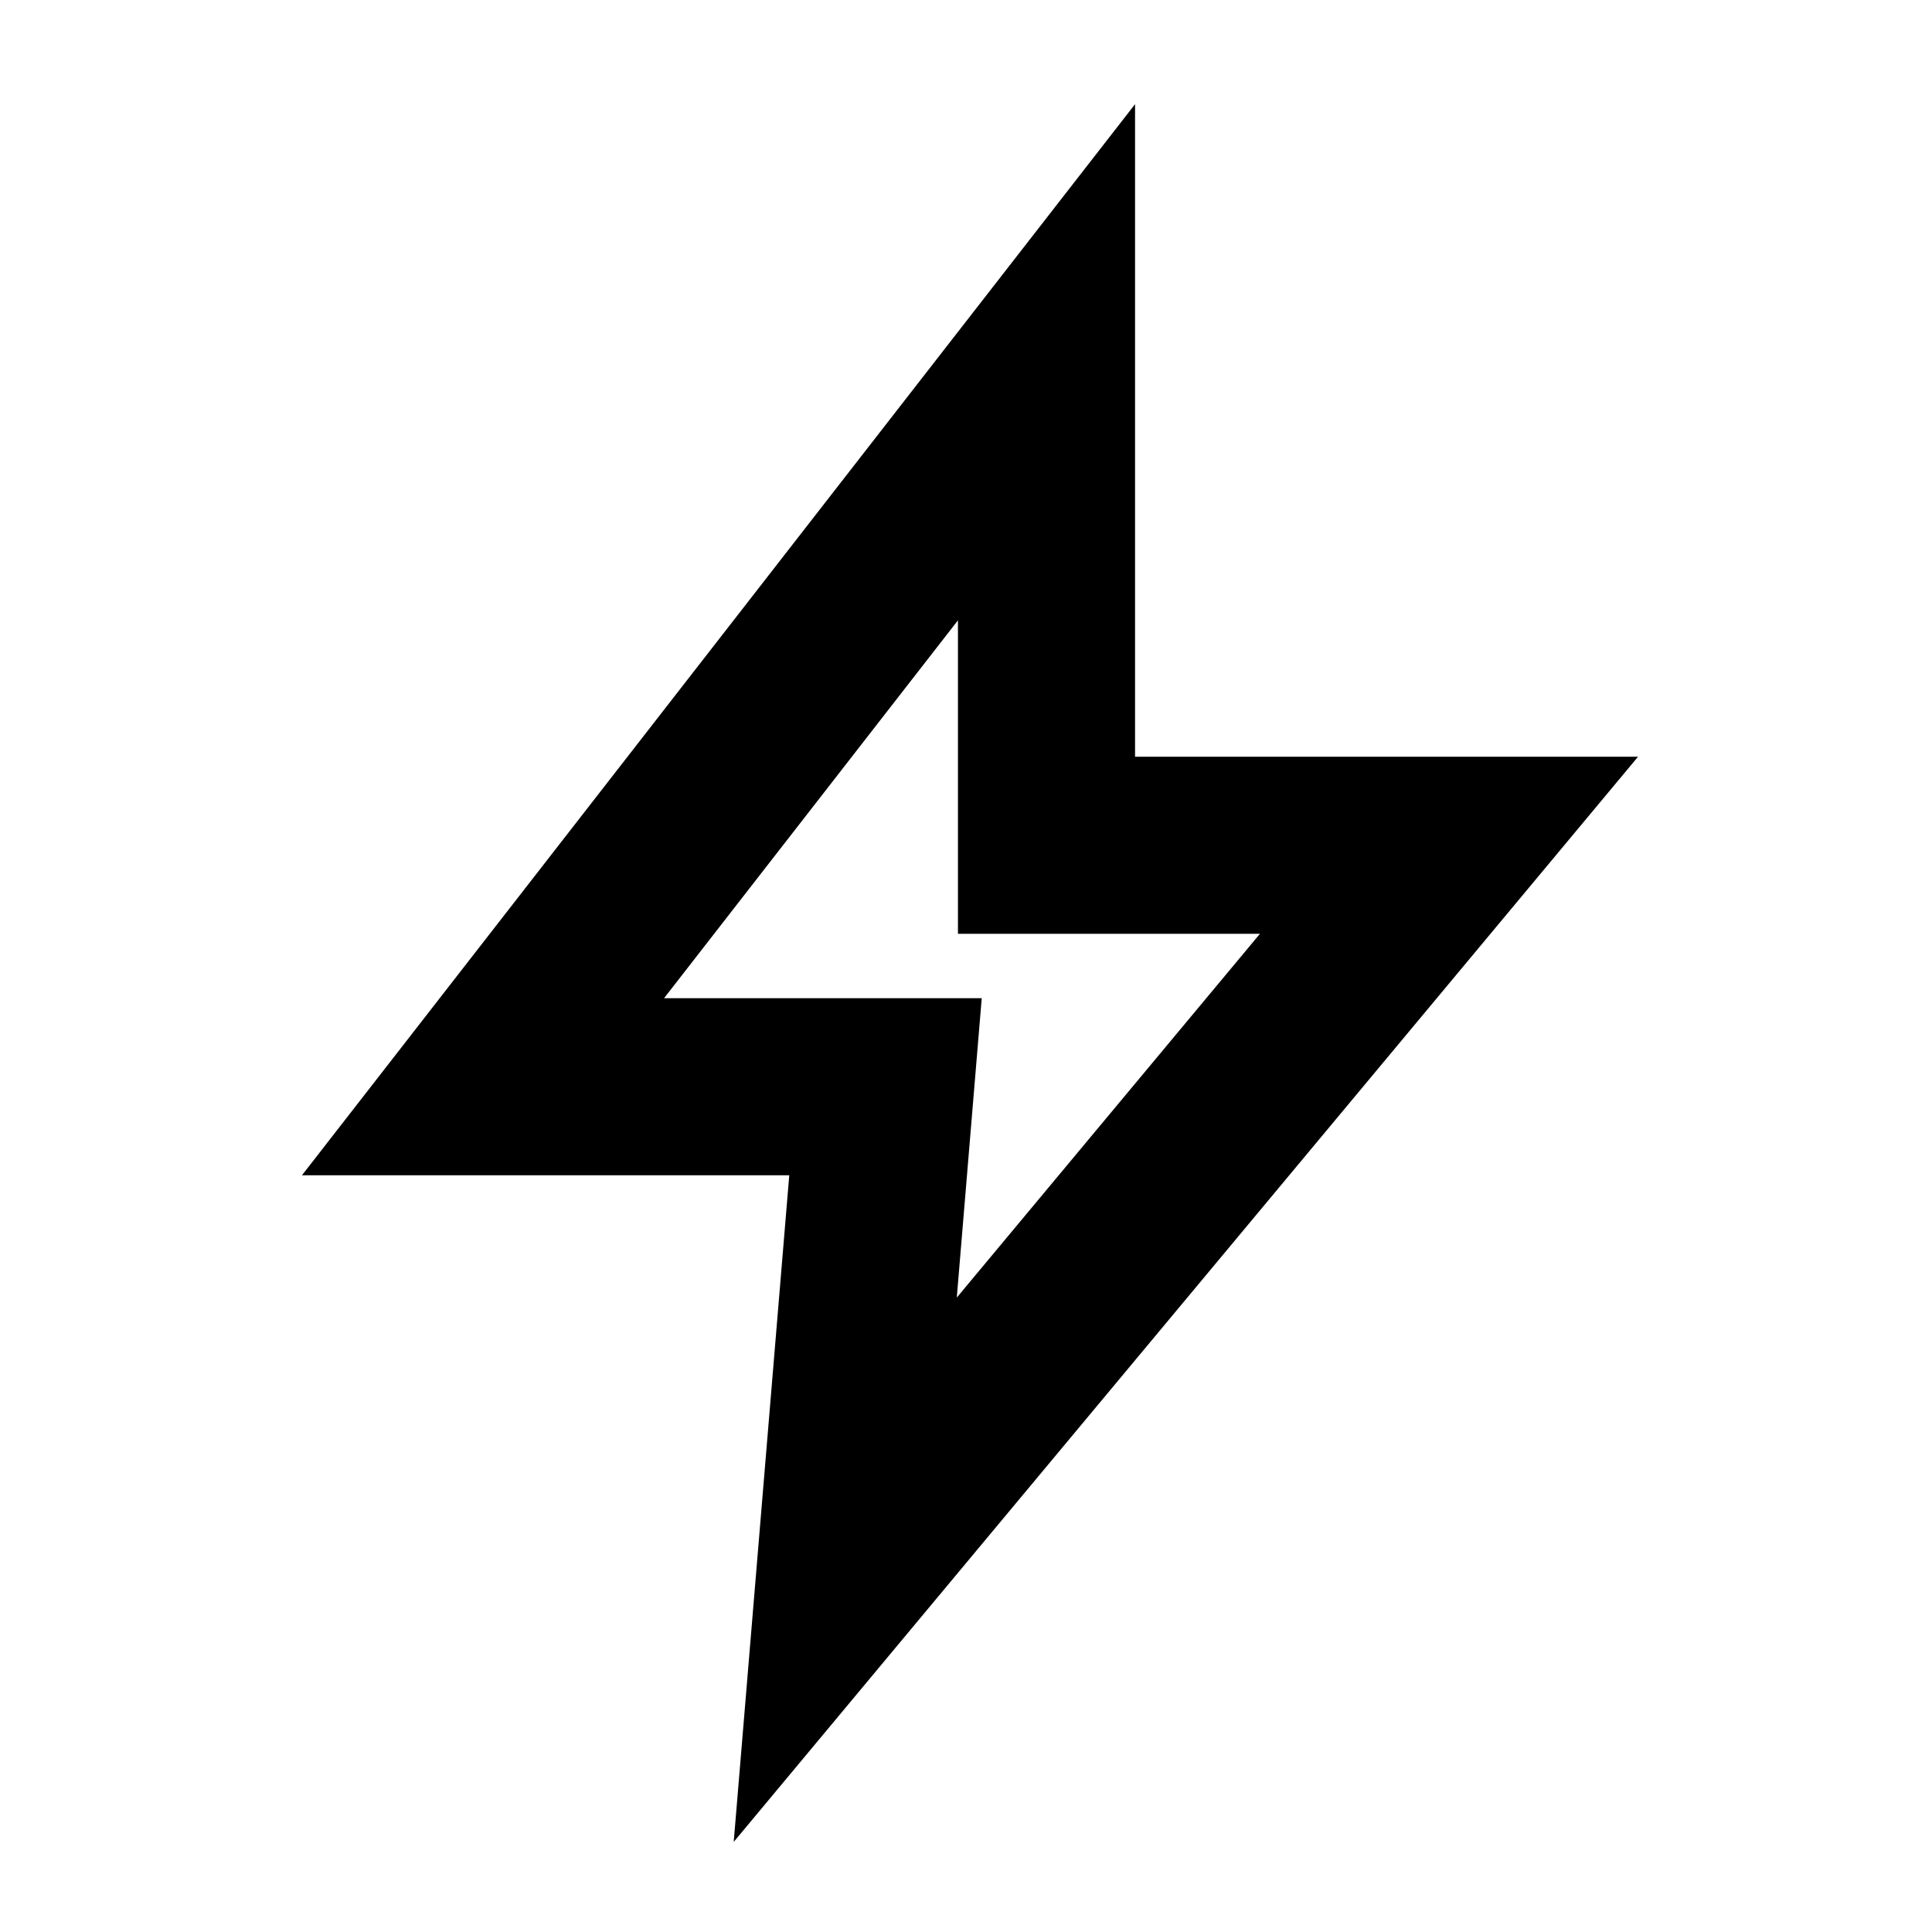
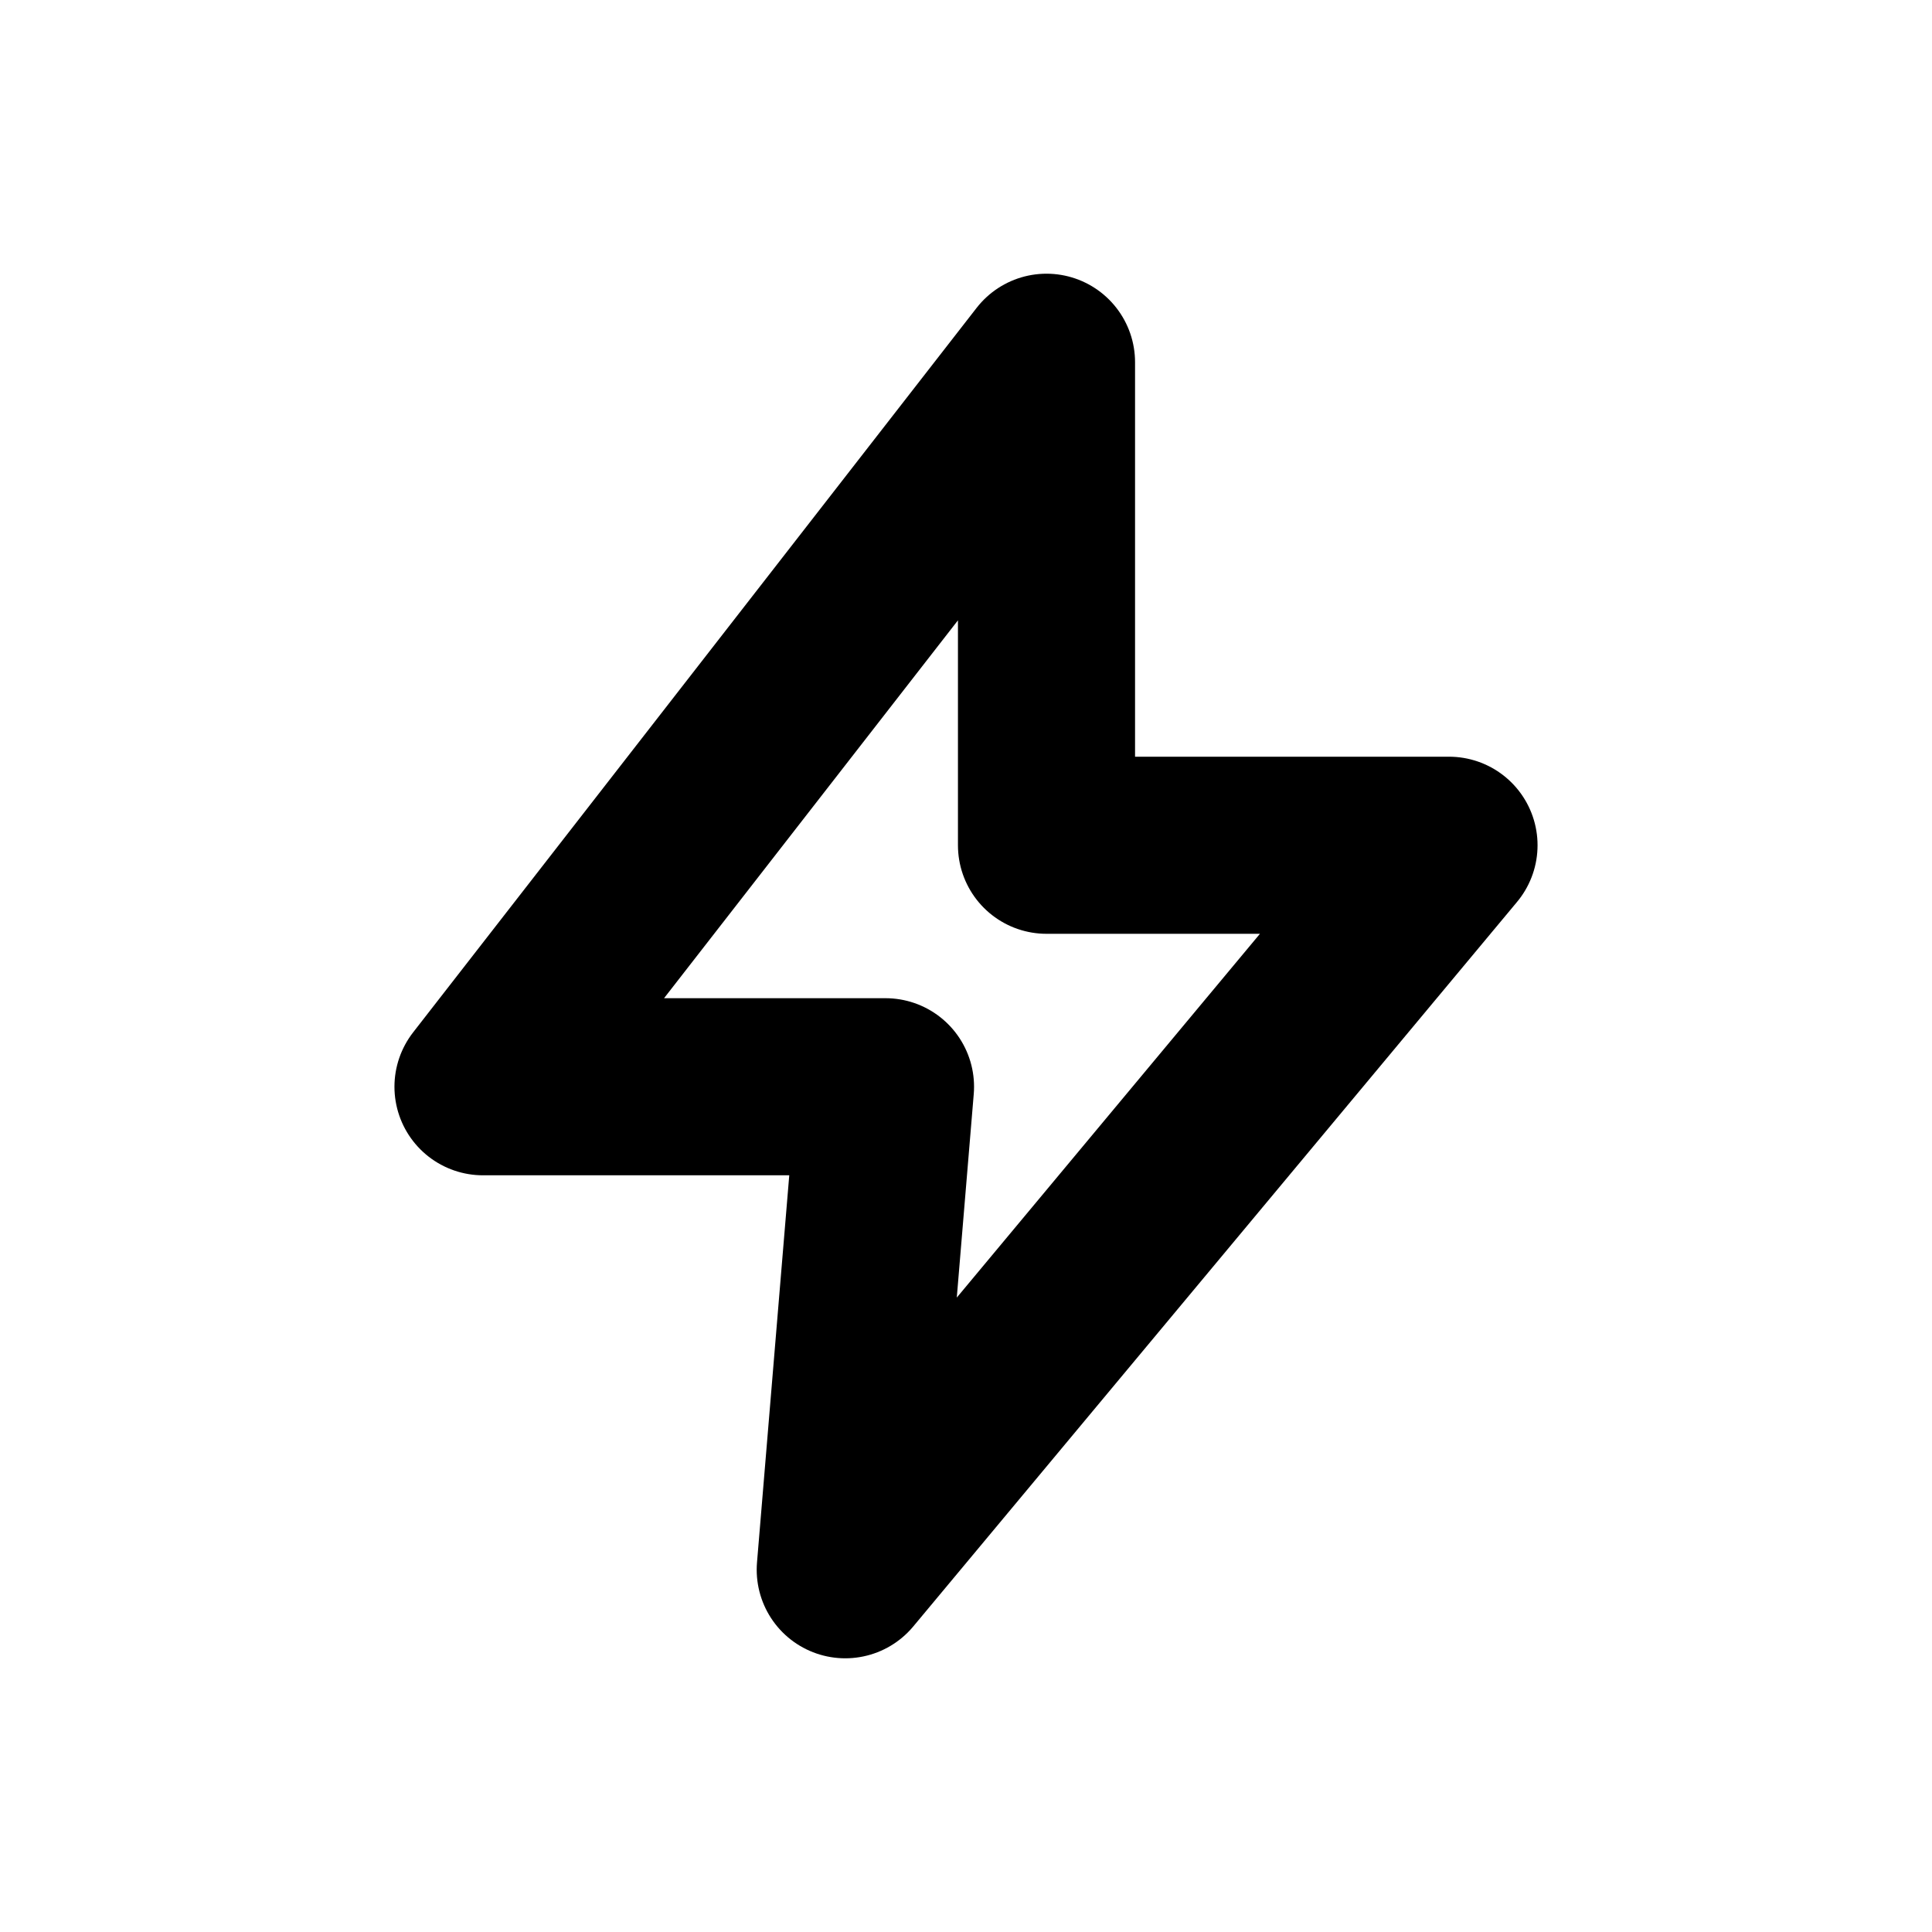
<svg xmlns="http://www.w3.org/2000/svg" width="24" height="24" viewBox="0 0 24 24">
-   <path d="M13 4.5 L6 13.5 H11 L10.5 19.5 L18 10.5 H13 Z" fill="none" stroke="#000000" stroke-width="2.2" stroke-linecap="square" stroke-linejoin="miter" />
+   <path d="M13 4.5 L6 13.5 H11 L10.5 19.5 L18 10.5 H13 Z" fill="none" stroke="#000000" stroke-width="2.2" stroke-linecap="round" stroke-linejoin="round" />
</svg>
